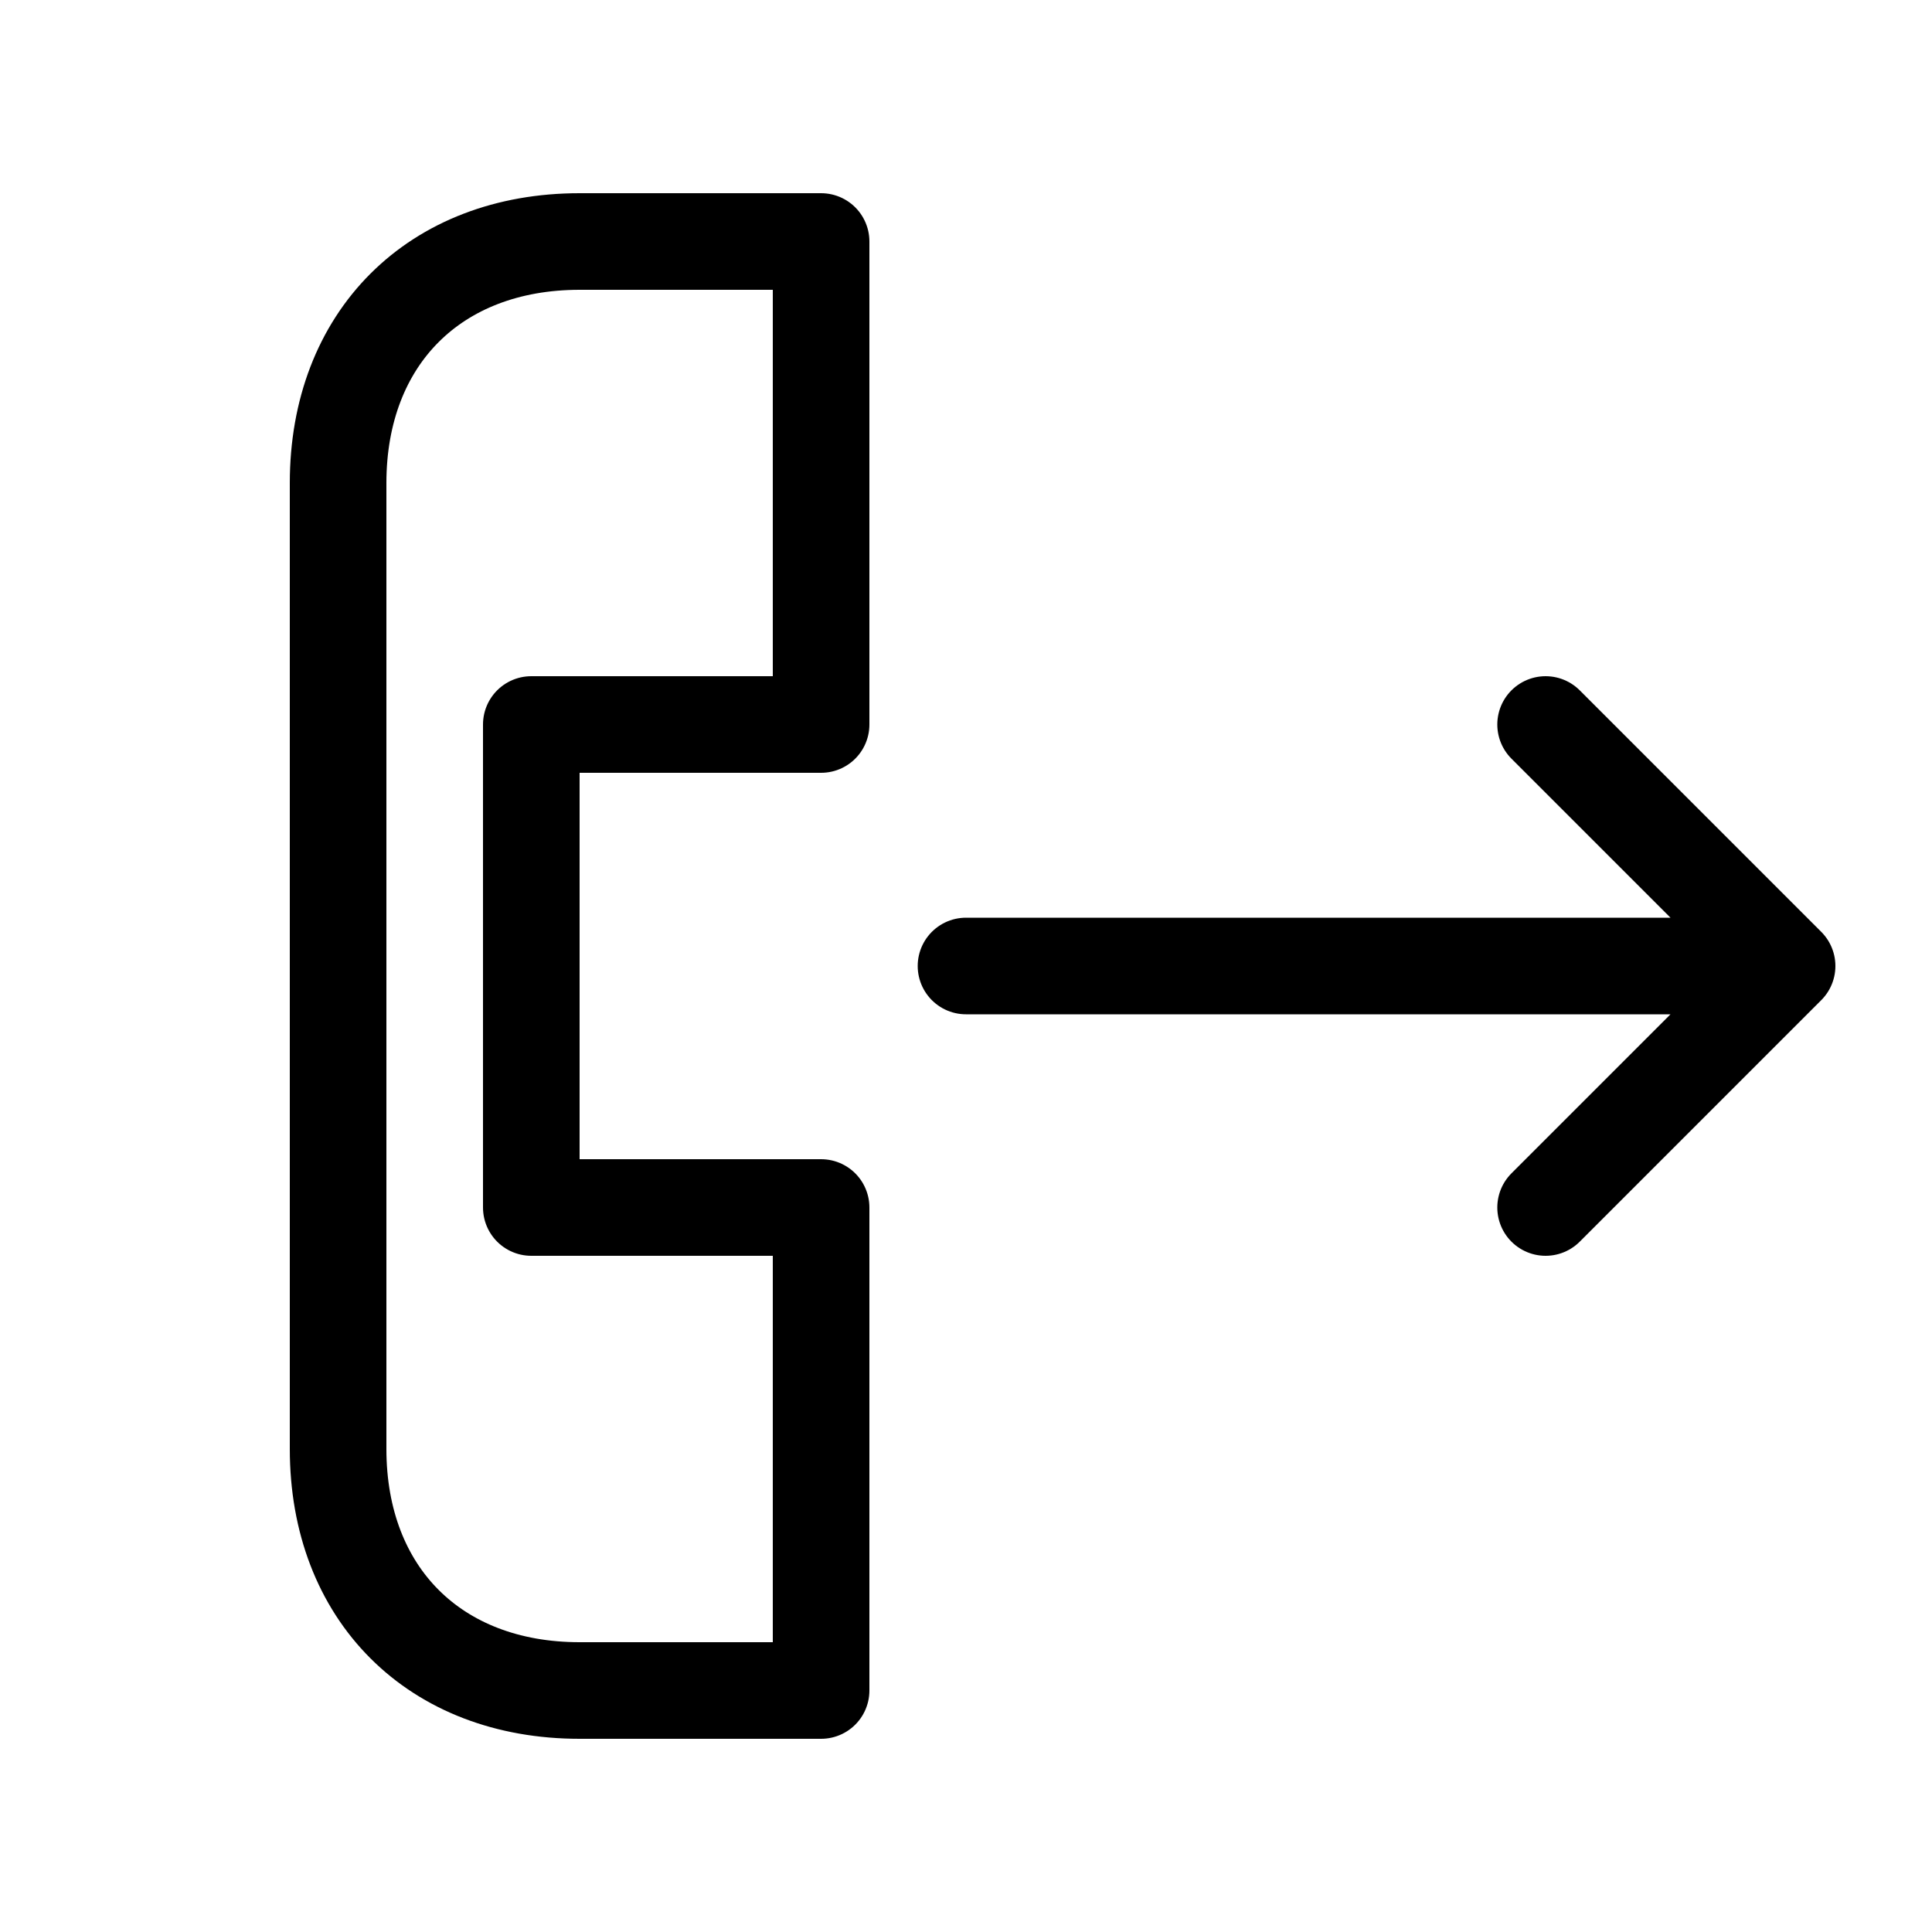
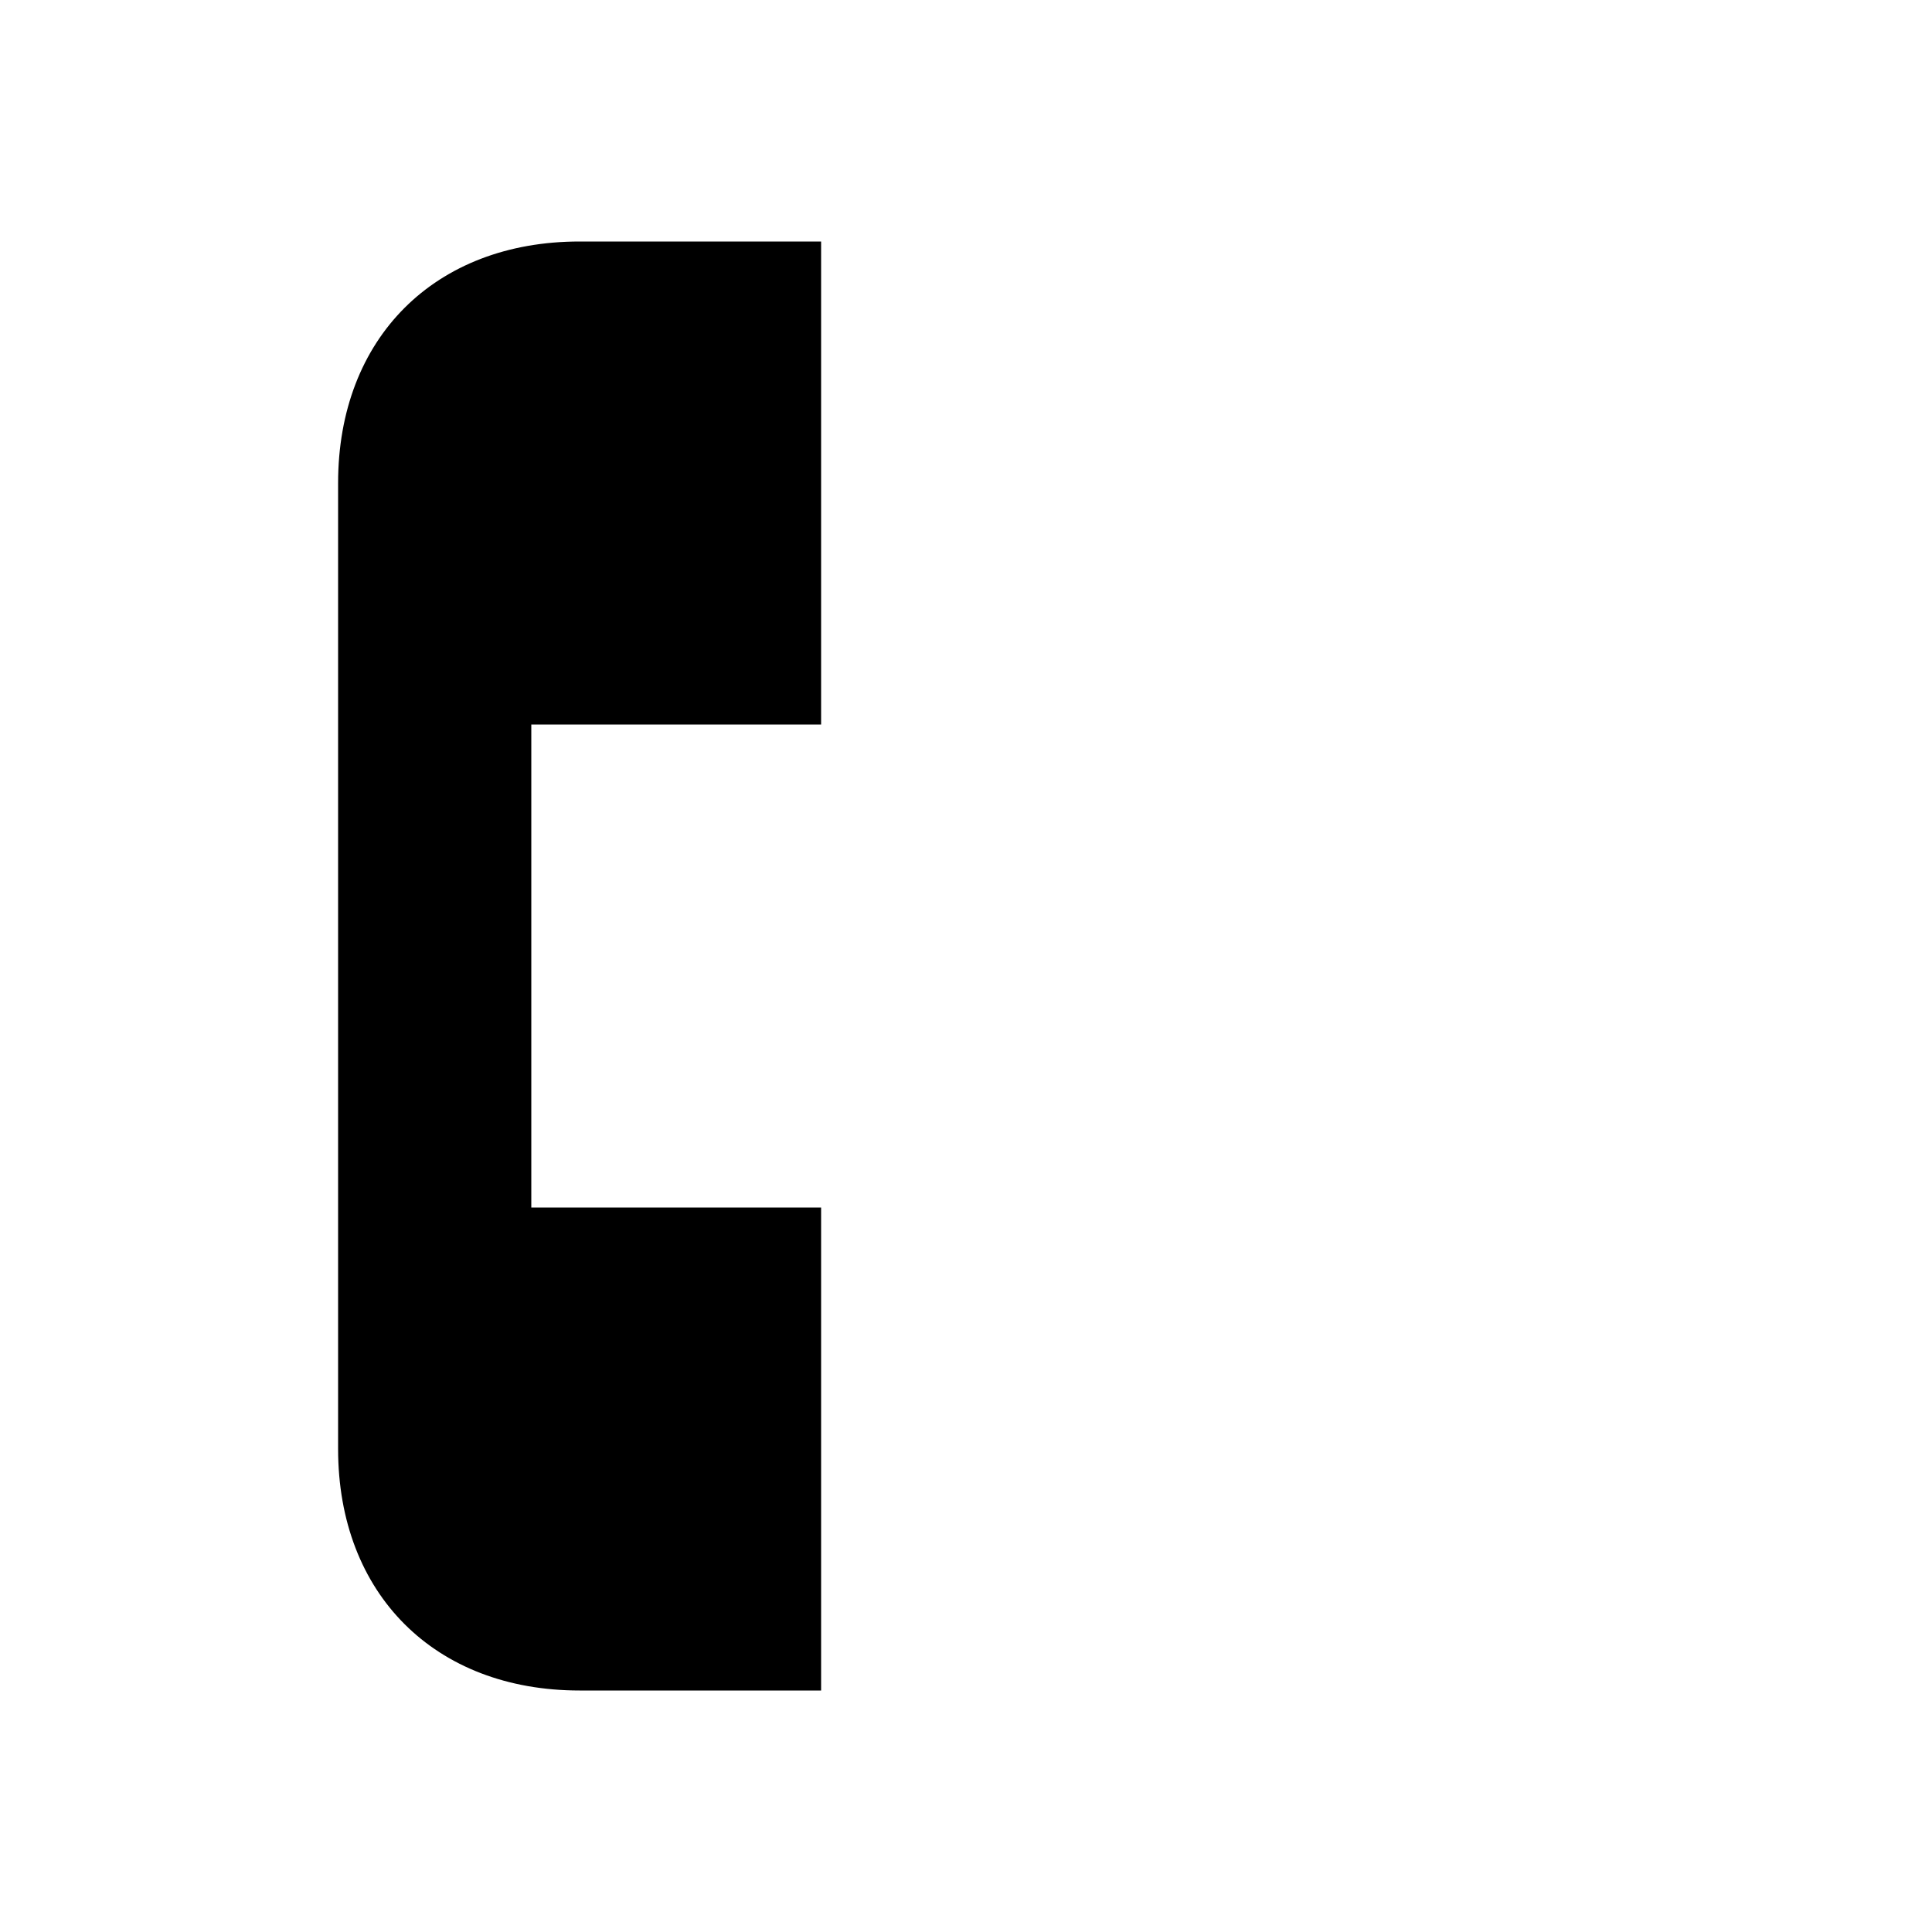
- <svg xmlns="http://www.w3.org/2000/svg" width="20" height="20" viewBox="0 0 20 20" fill="none">
-   <path d="M10 10H18.5M18.5 10L16 7.5M18.5 10L16 12.5M8.5 2.5V7.5H5.5V12.5H8.5V17.5H6C4.5 17.5 3.5 16.5 3.5 15V5C3.5 3.5 4.5 2.5 6 2.5H8.5Z" stroke="black" stroke-linecap="round" stroke-linejoin="round" />
+ <svg xmlns="http://www.w3.org/2000/svg" width="20" height="20" viewBox="0 0 20 20">
+   <path d="M10 10H18.5M18.5 10L16 7.5M18.5 10L16 12.5M8.5 2.5V7.5H5.5V12.5H8.5V17.5H6C4.5 17.5 3.5 16.5 3.5 15V5C3.5 3.5 4.5 2.5 6 2.5H8.5Z" stroke-linecap="round" stroke-linejoin="round" />
</svg>
